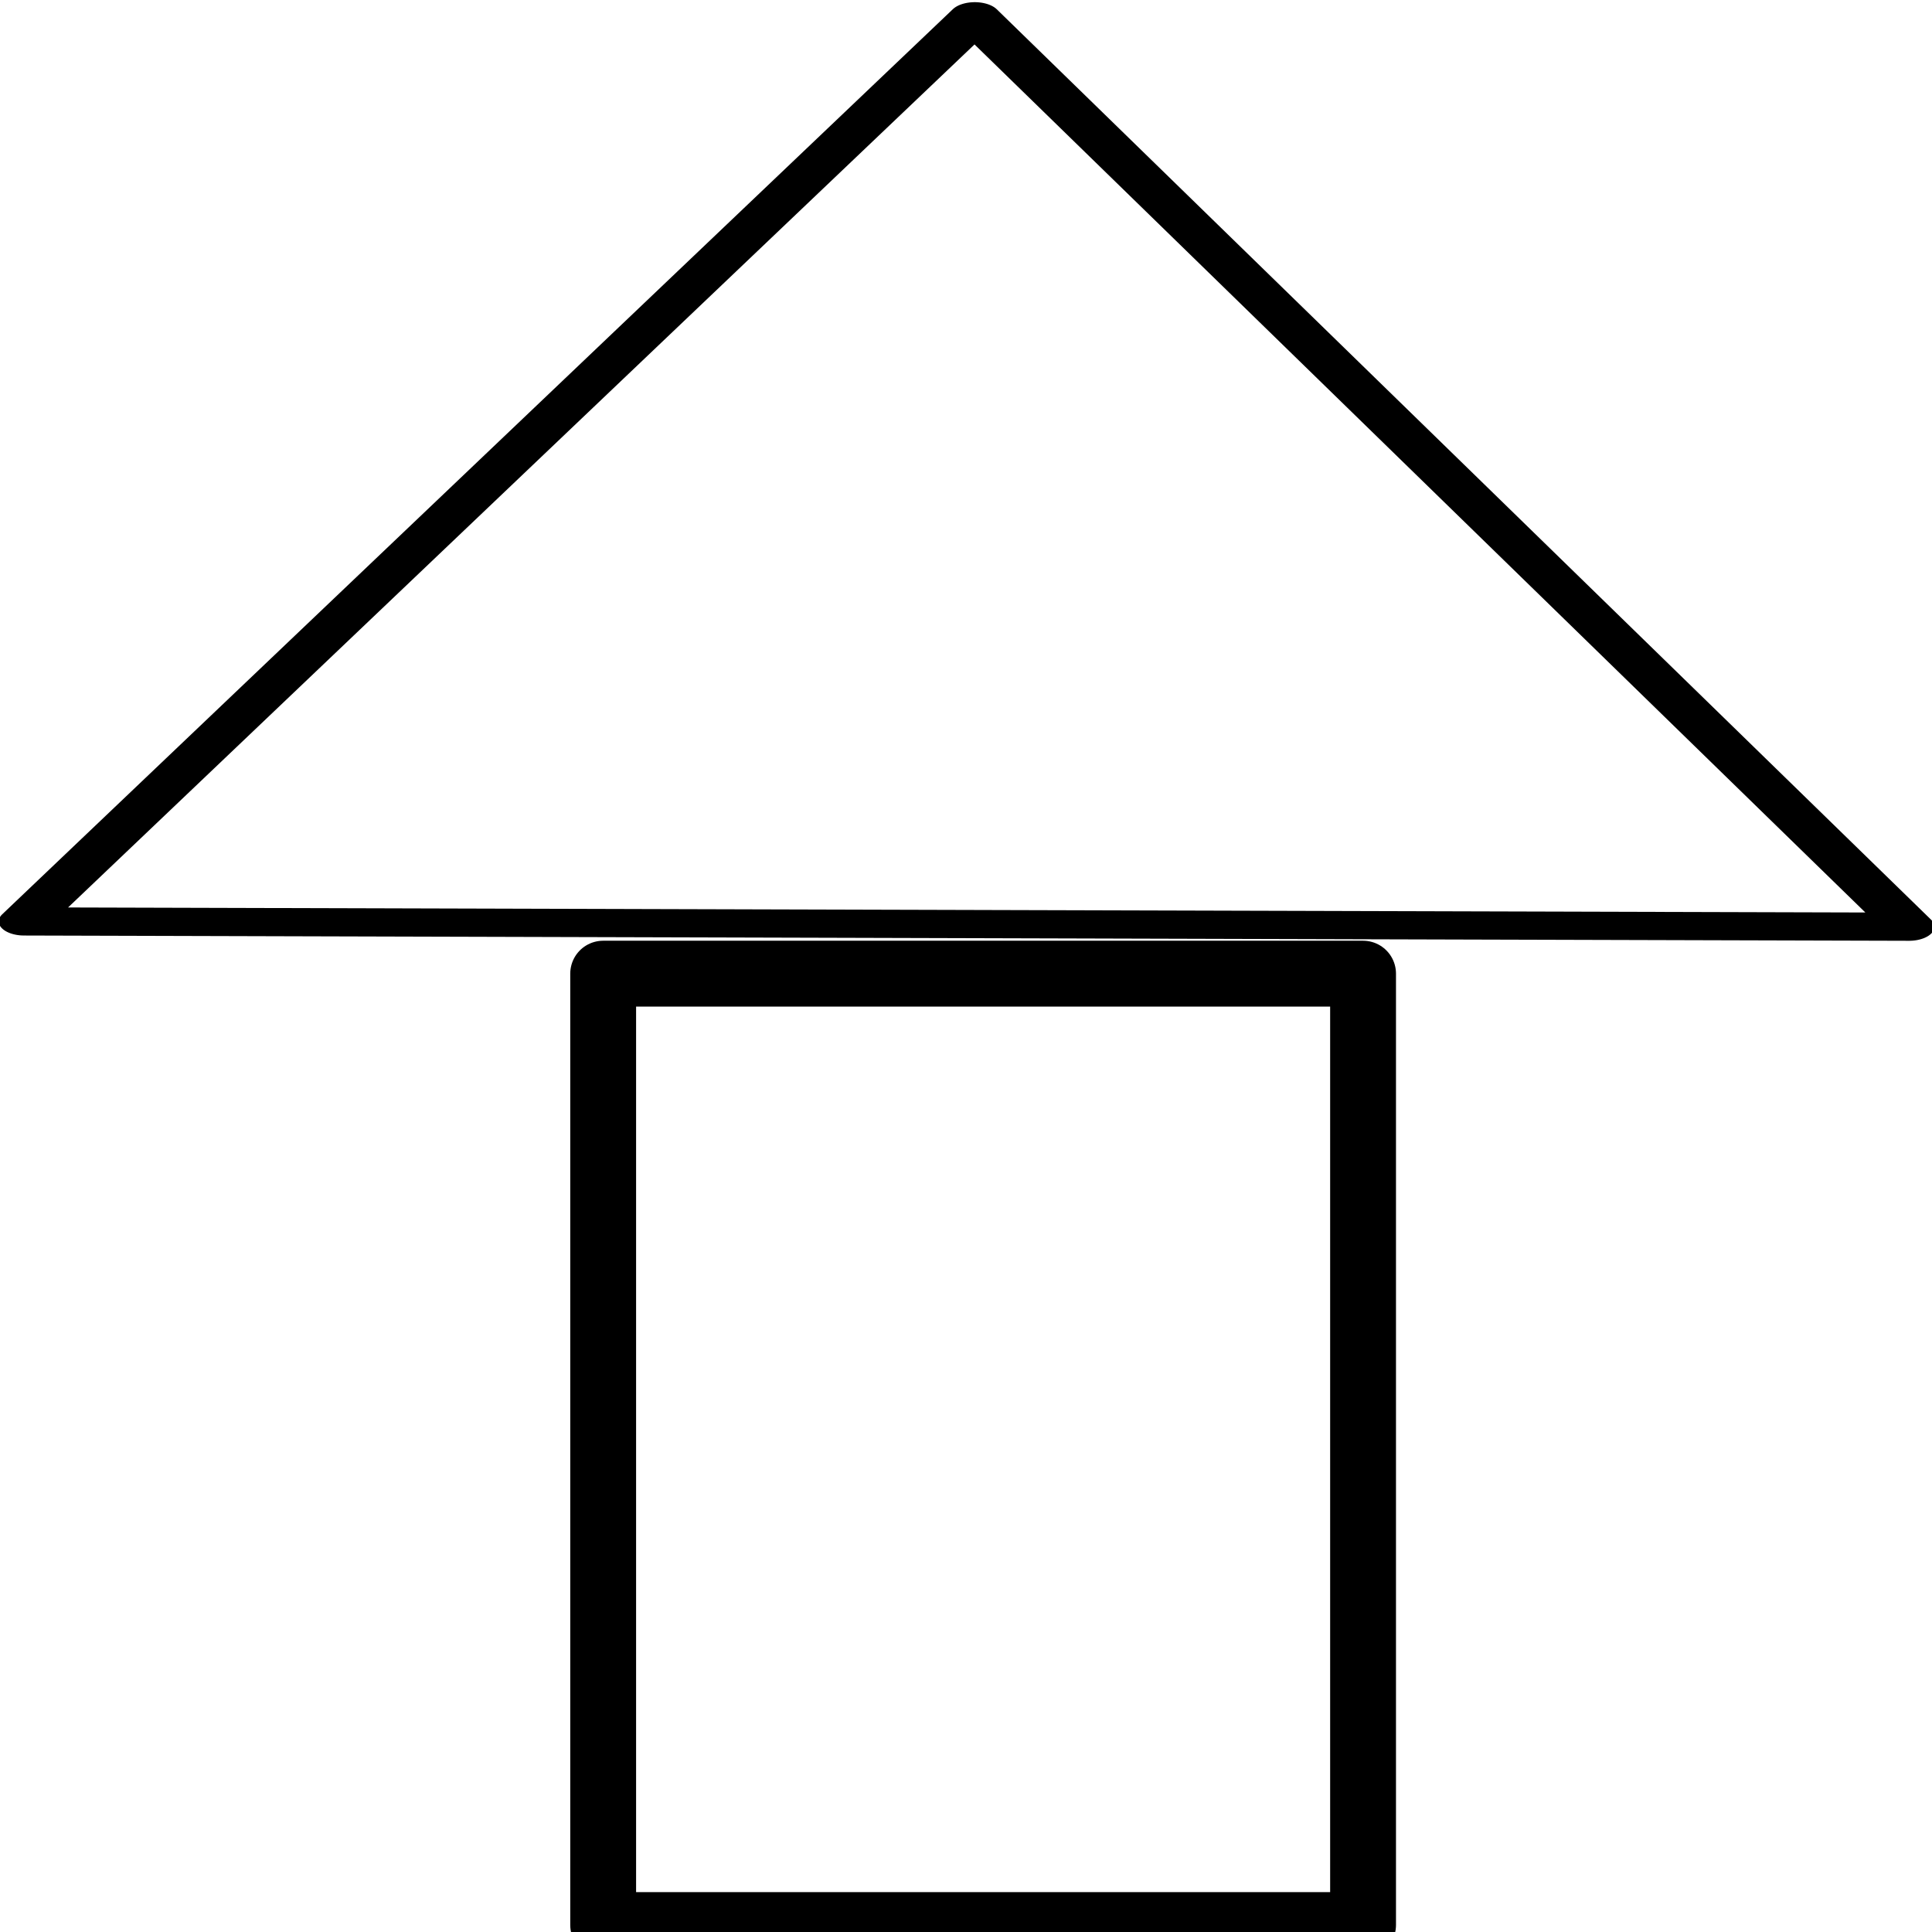
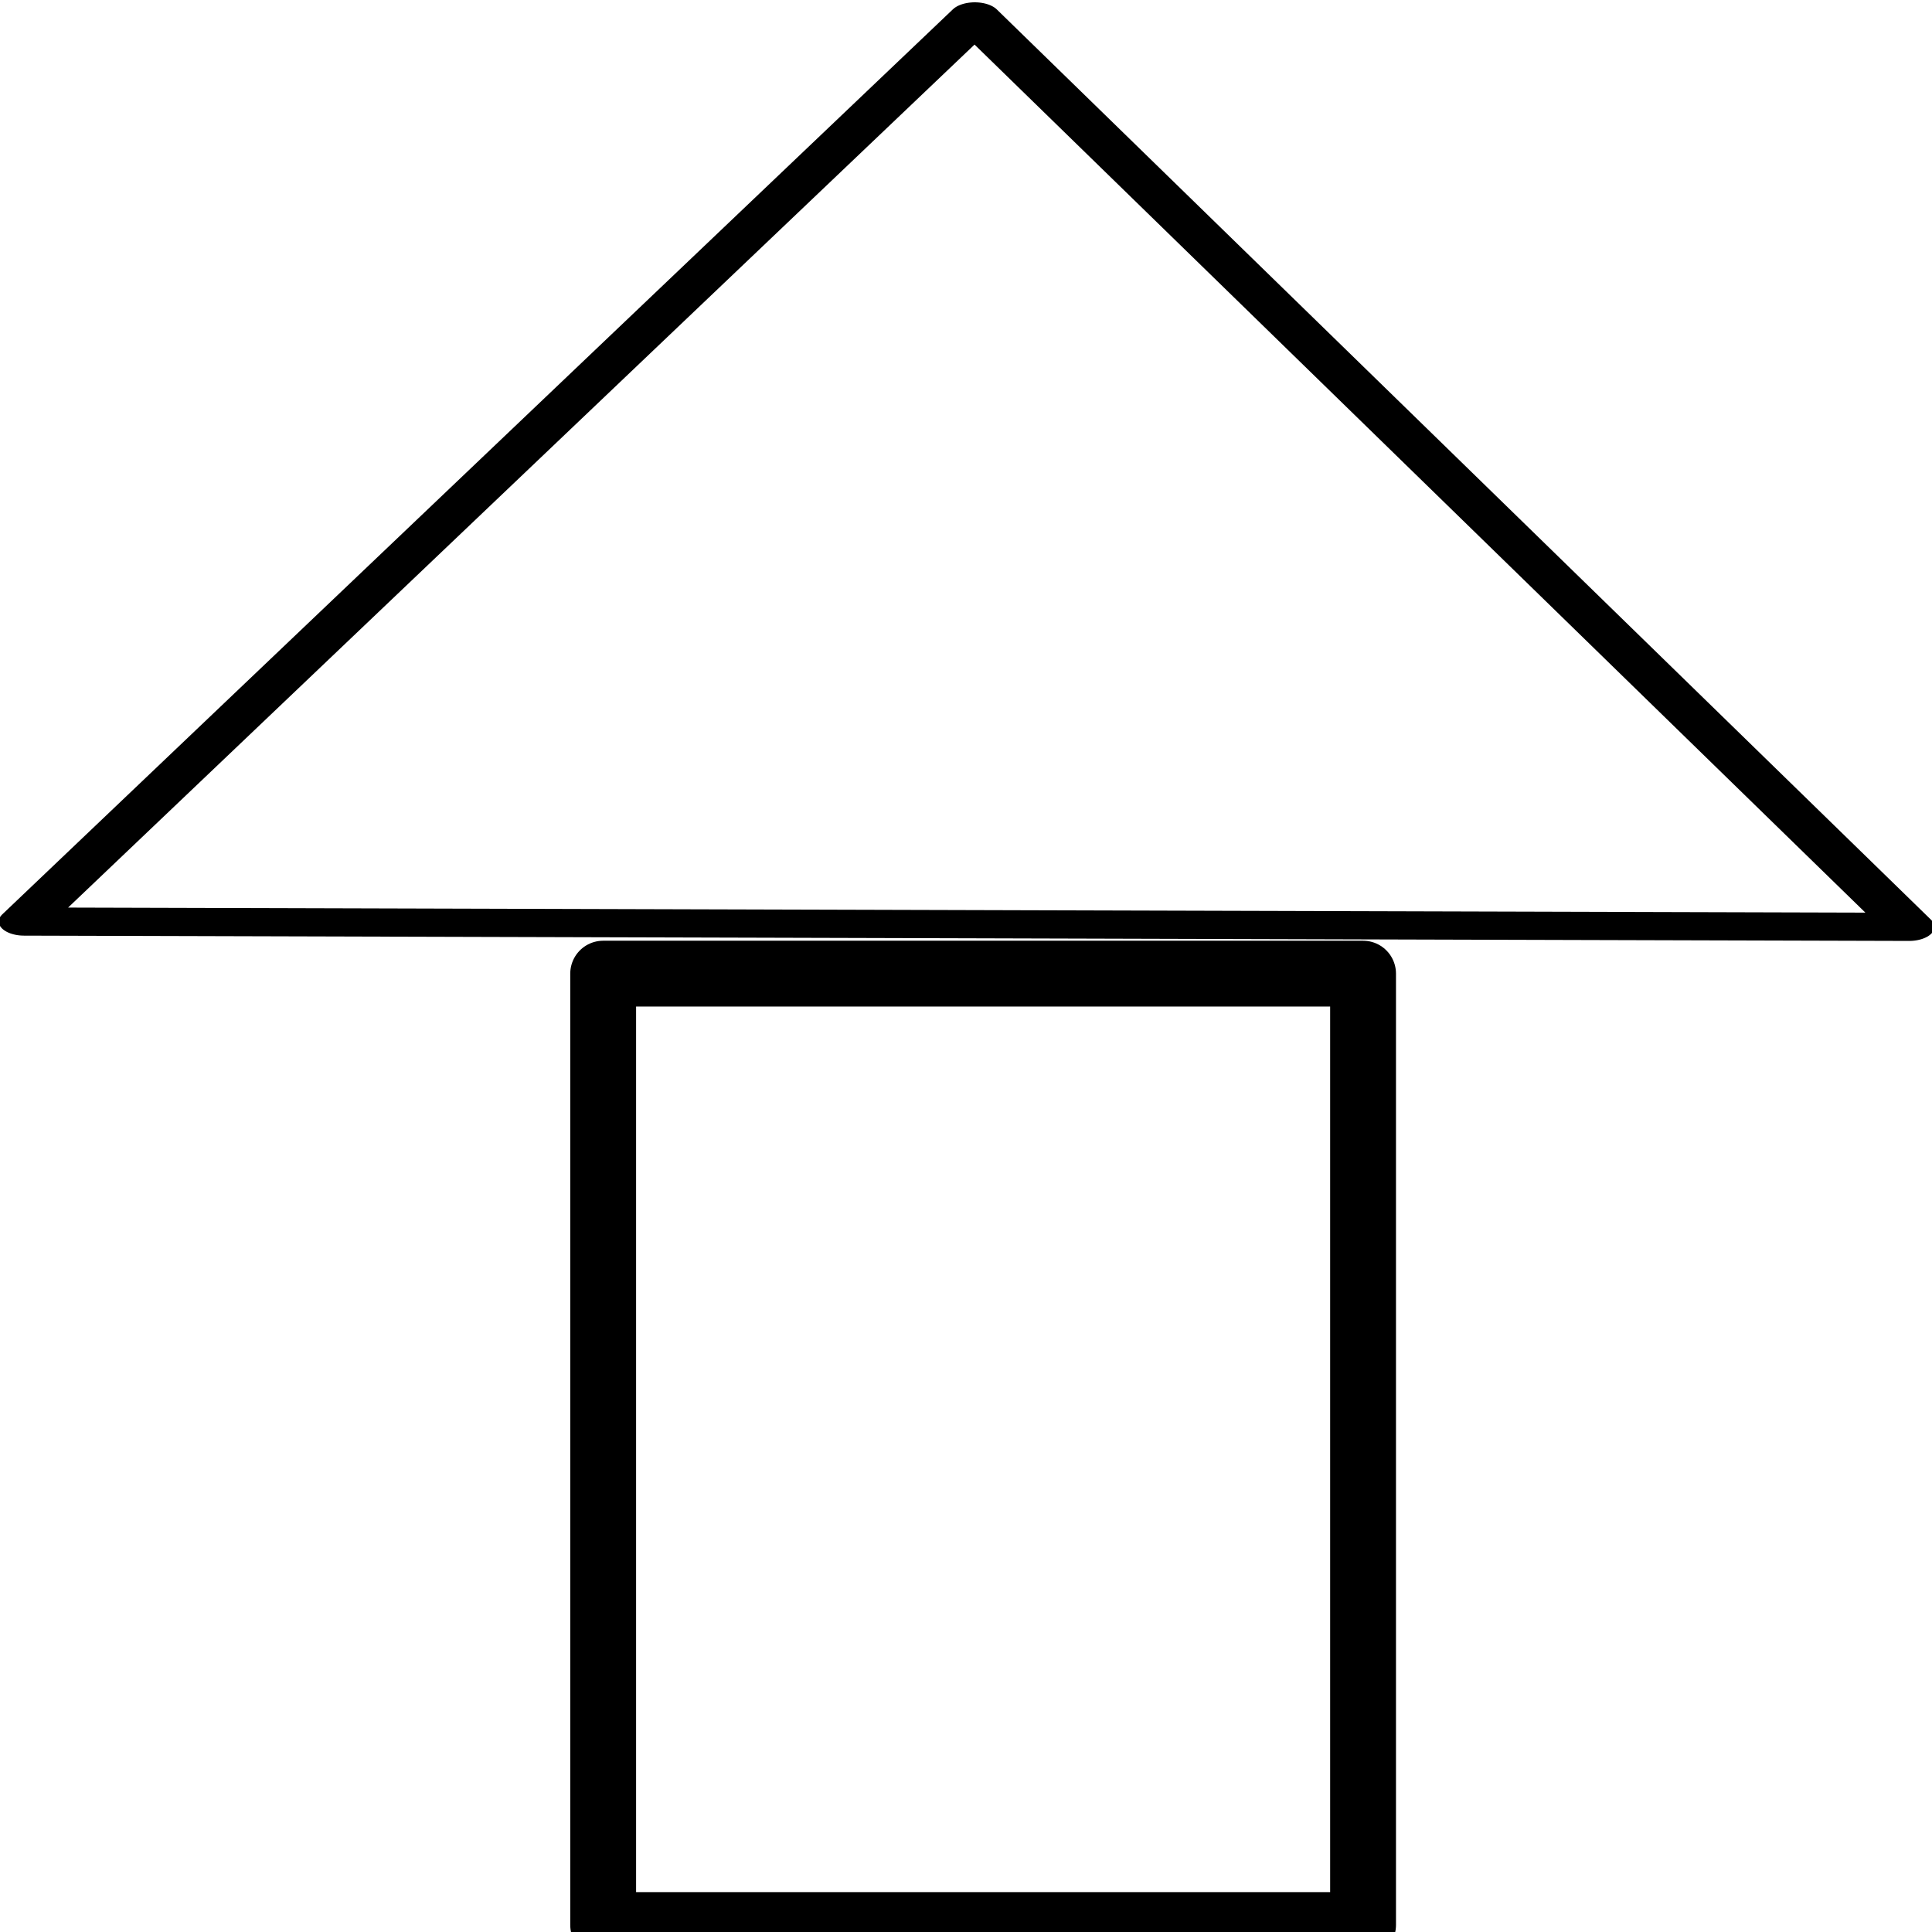
- <svg xmlns="http://www.w3.org/2000/svg" width="25" height="25" viewBox="0 0 25 25" id="svg2" version="1.1">
-   <defs id="defs4" />
-   <g id="layer1" transform="translate(0,-1027.362)">
-     <rect style="opacity:1;fill:none;fill-opacity:1;fill-rule:nonzero;stroke:#000000;stroke-width:0.852;stroke-linecap:butt;stroke-linejoin:round;stroke-miterlimit:4;stroke-dasharray:none;stroke-dashoffset:0;stroke-opacity:1" id="rect4138" width="9.833" height="12.311" x="7.805" y="1039.961" />
-     <path style="opacity:1;fill:none;fill-opacity:1;fill-rule:nonzero;stroke:#000000;stroke-width:1;stroke-linecap:butt;stroke-linejoin:round;stroke-miterlimit:4;stroke-dasharray:none;stroke-dashoffset:0;stroke-opacity:1" id="path4140" d="m 1.806,1035.619 -37.205,-0.187 18.764,-32.127 z" transform="matrix(0.6556188,0,0,0.3645789,23.51969,661.7887)" />
+ <svg xmlns="http://www.w3.org/2000/svg" width="25" height="25" viewBox="0 0 25 25" id="svg2">
+   <g id="layer1" transform="translate(0 -1027.362)" fill="none" stroke="#000" stroke-linejoin="round">
+     <path id="rect4138" stroke-width=".852" d="M7.805 1039.961h9.833v12.311H7.805z" />
+     <path id="path4140" d="M1.806 1035.62l-37.205-.188 18.764-32.126z" transform="matrix(.65562 0 0 .36458 23.52 661.789)" />
  </g>
</svg>
